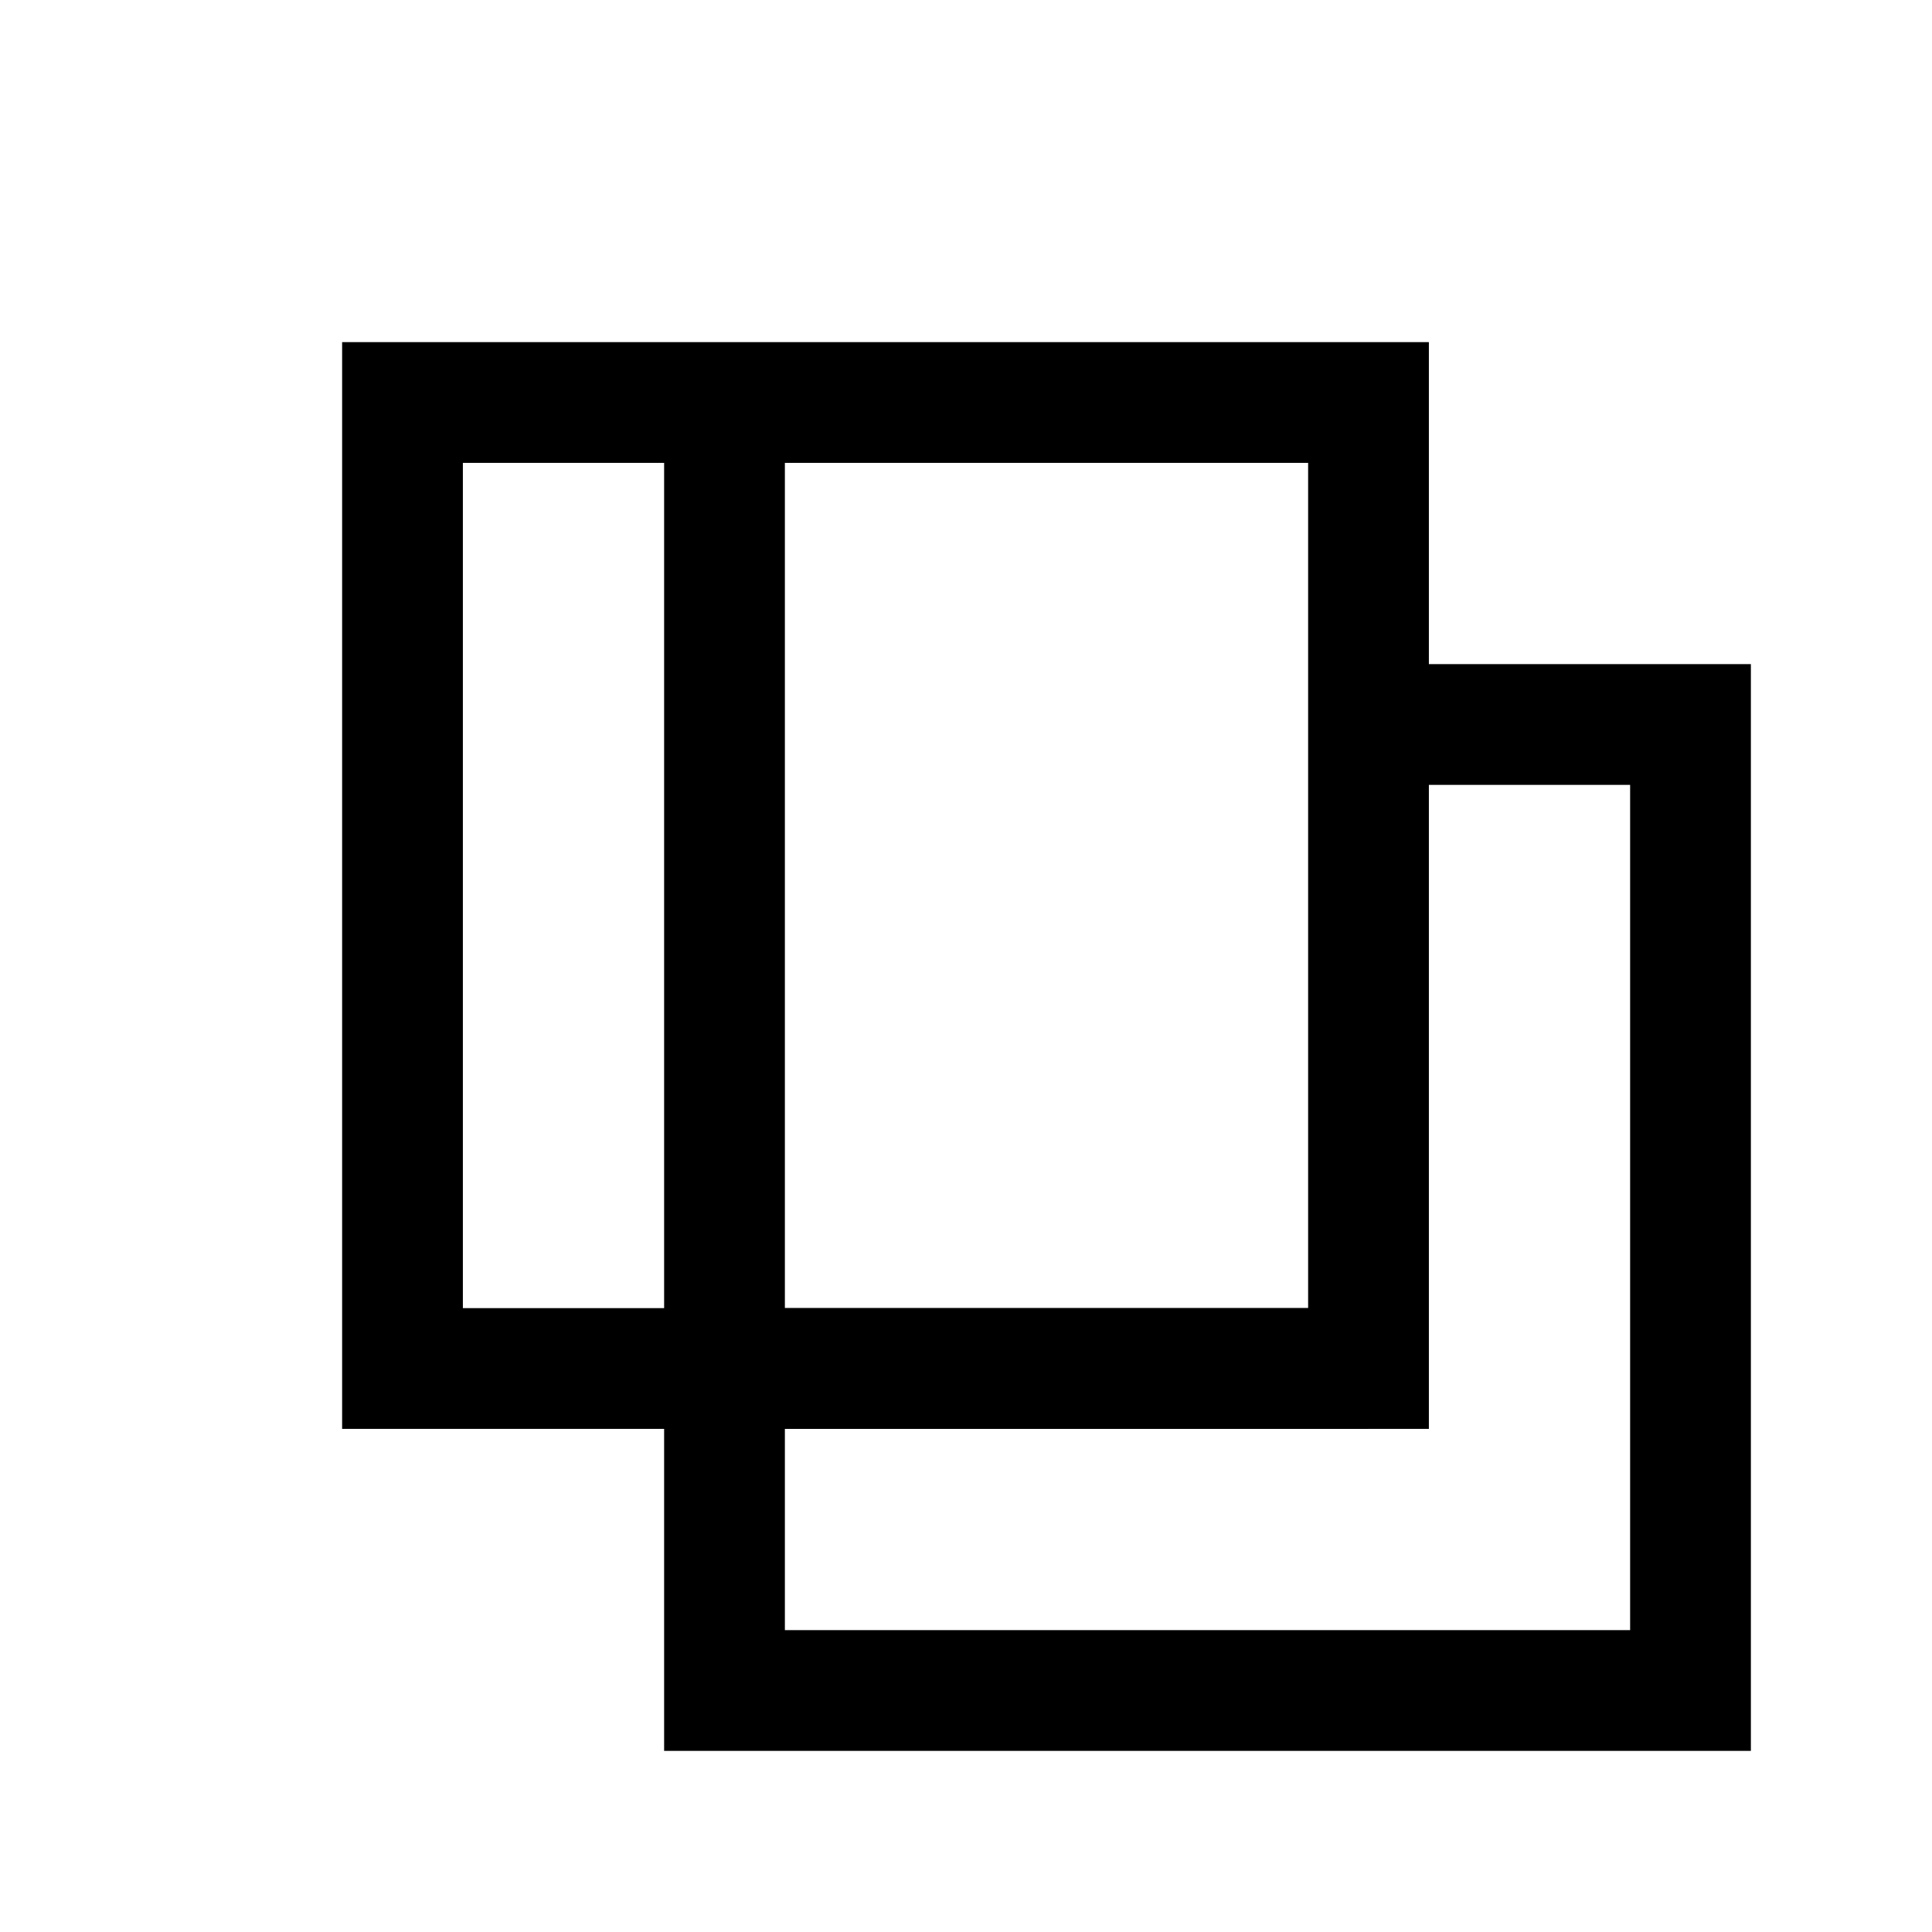
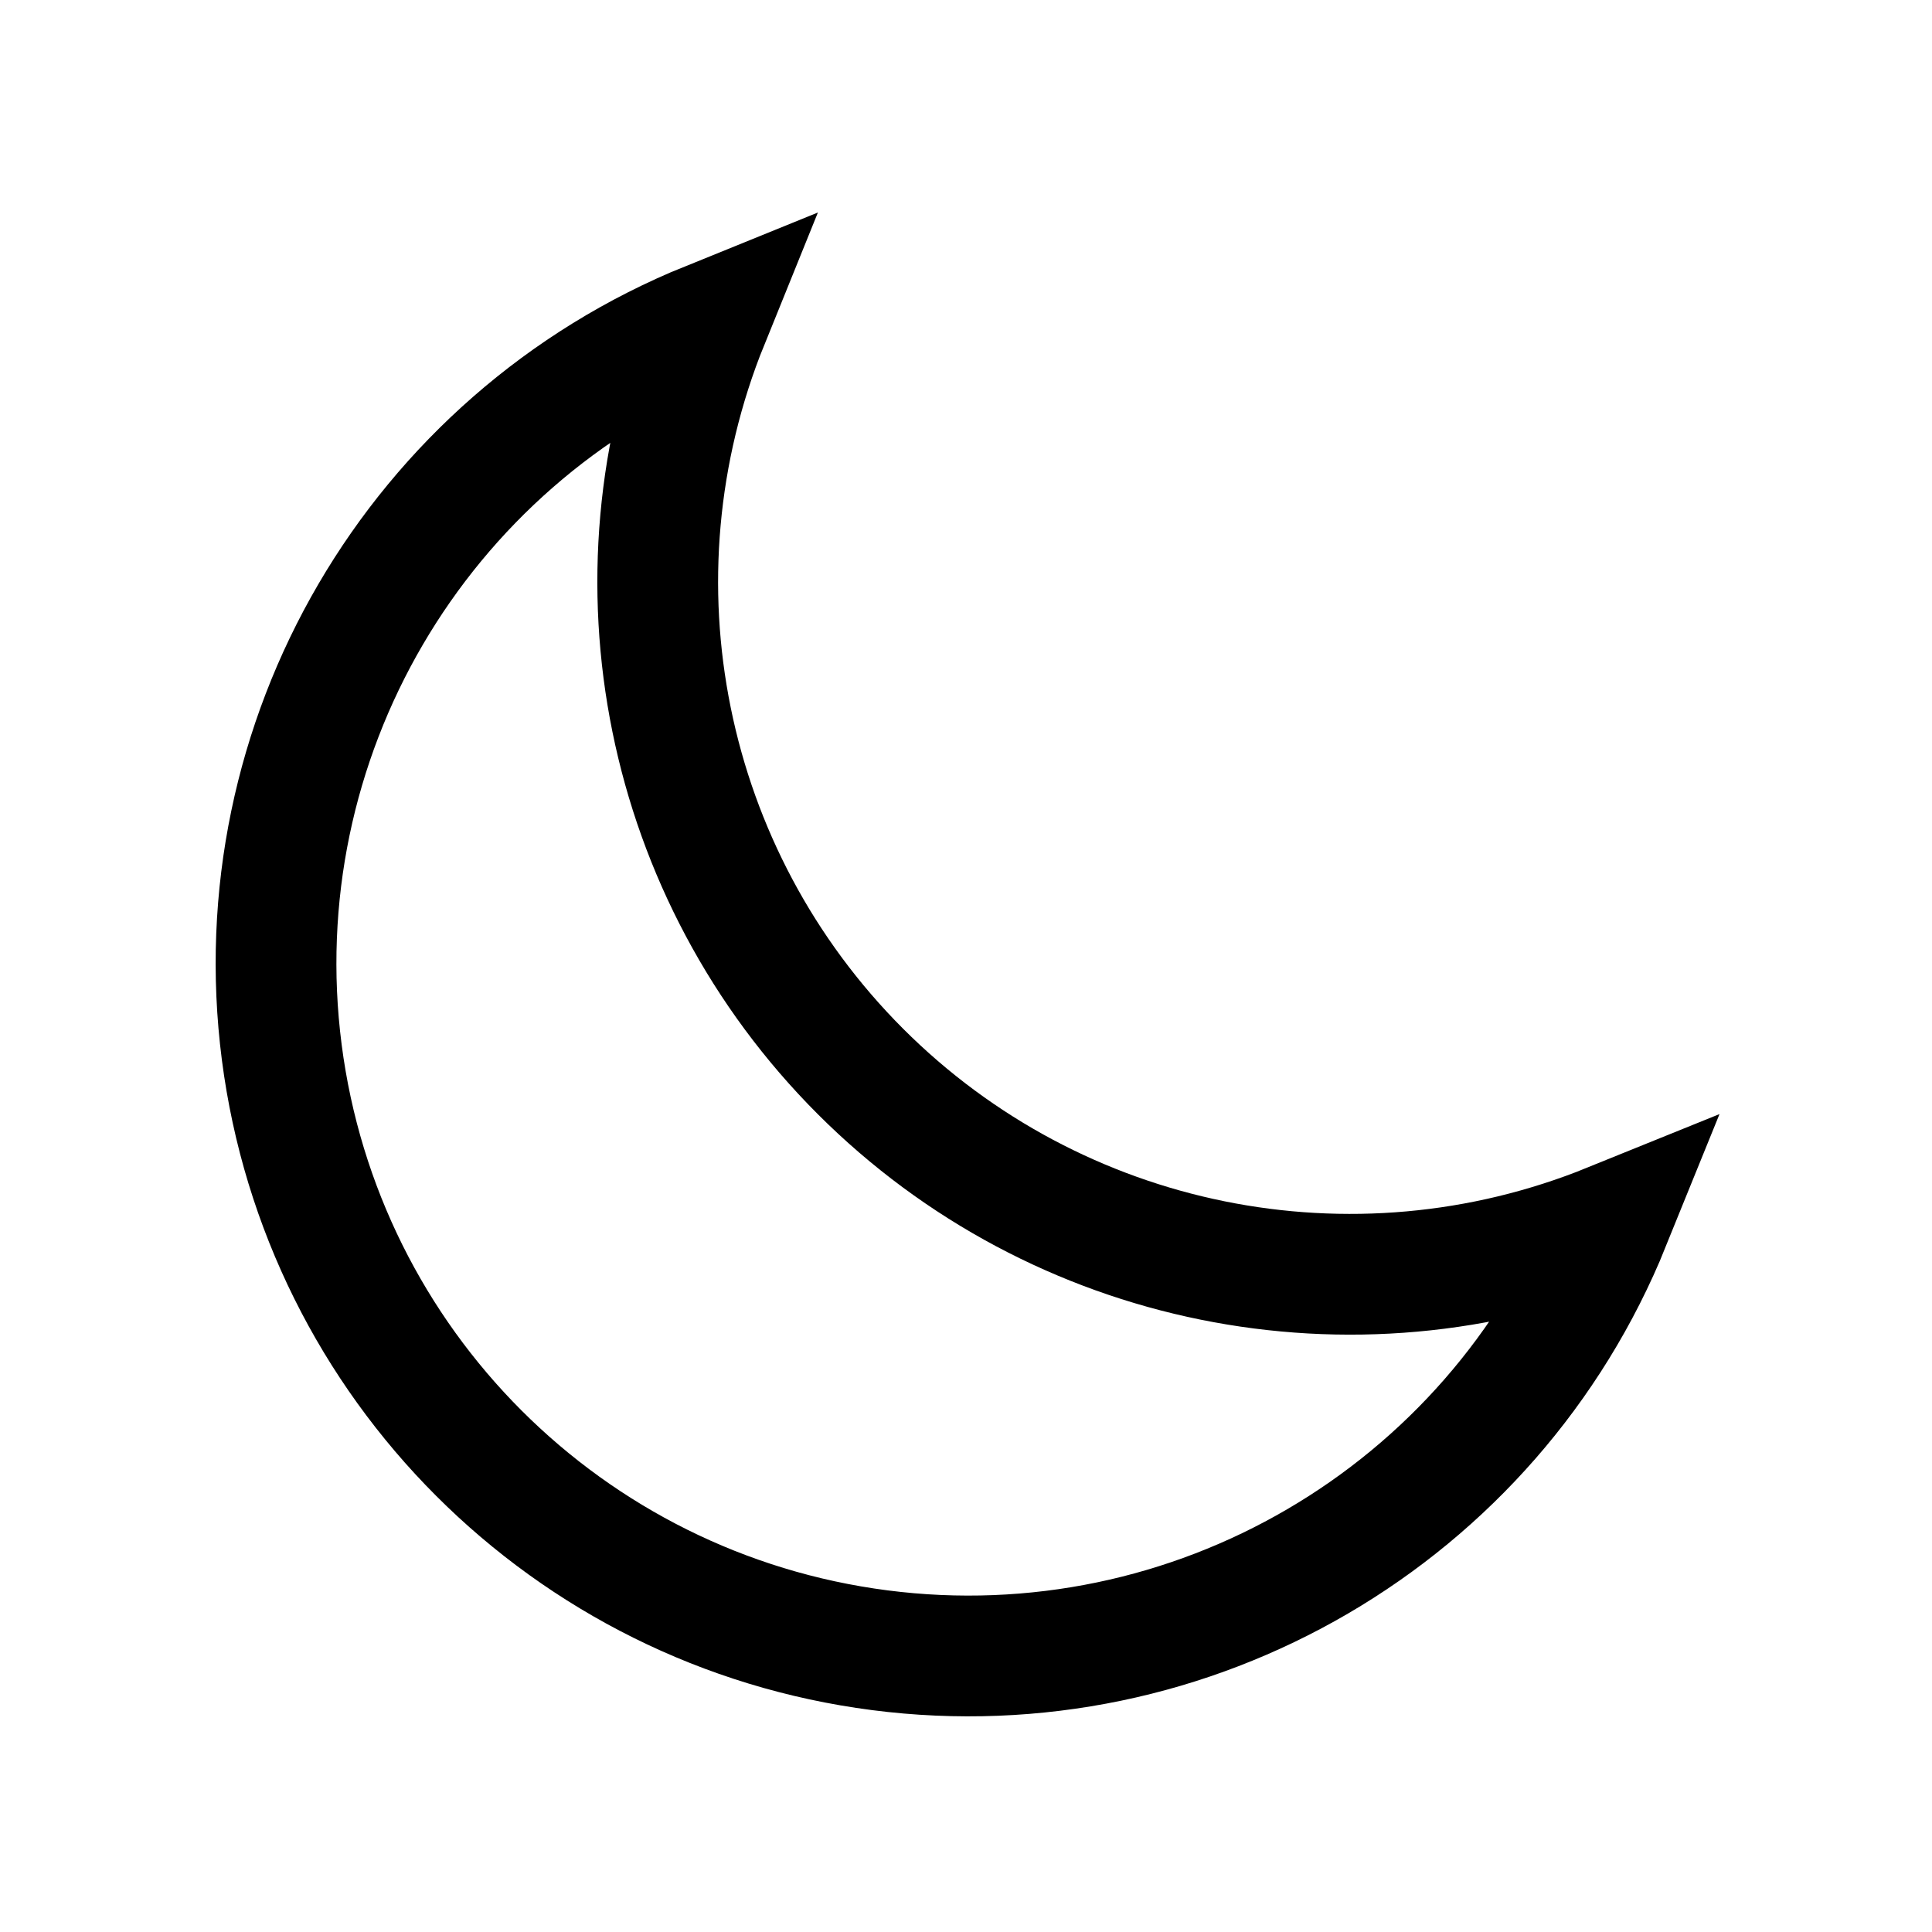
<svg xmlns="http://www.w3.org/2000/svg" viewBox="0 0 24 24" fill="none" stroke="currentColor" stroke-width="1.5" stroke-linecap="butt" stroke-linejoin="miter" aria-hidden="true">
-   <rect x="5" y="5" width="12" height="12" />
-   <path d="M9 5V17H17" />
-   <path d="M17 9H21V21H9V17" />
+   <path d="M20 15.2A8.6 8.6 0 0 1 8.8 4A8.6 8.6 0 1 0 20 15.2Z" />
</svg>
